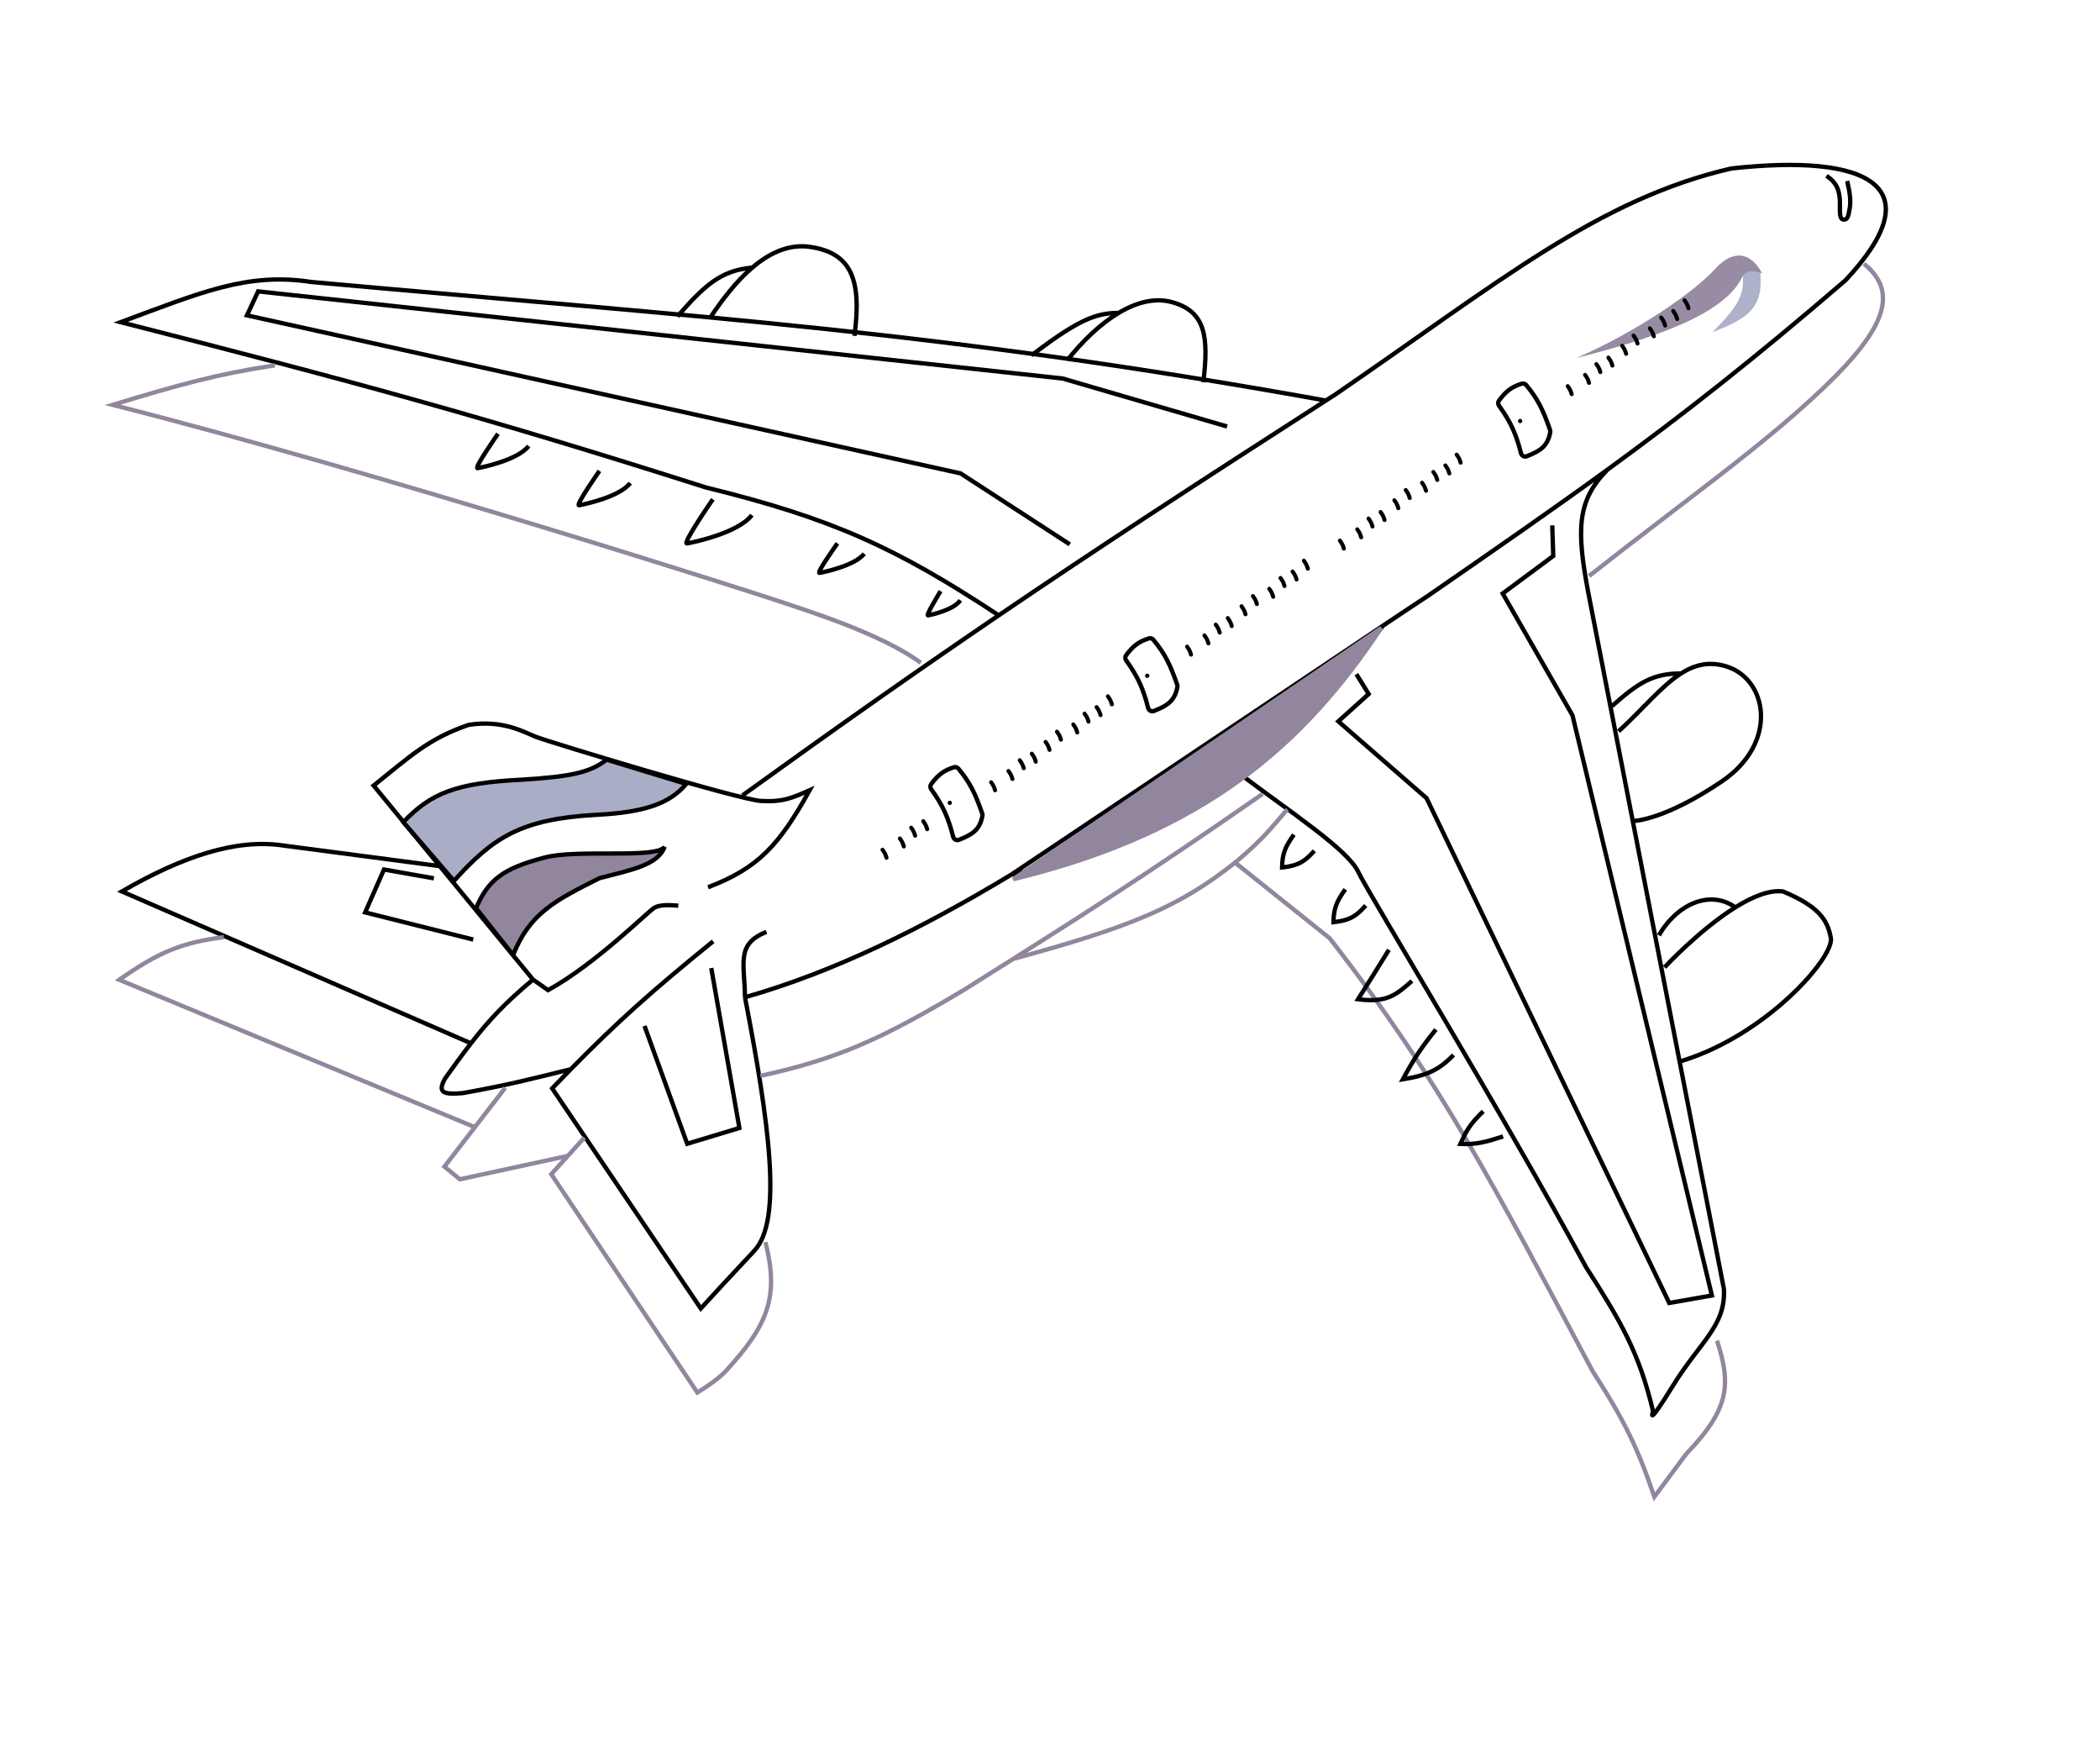
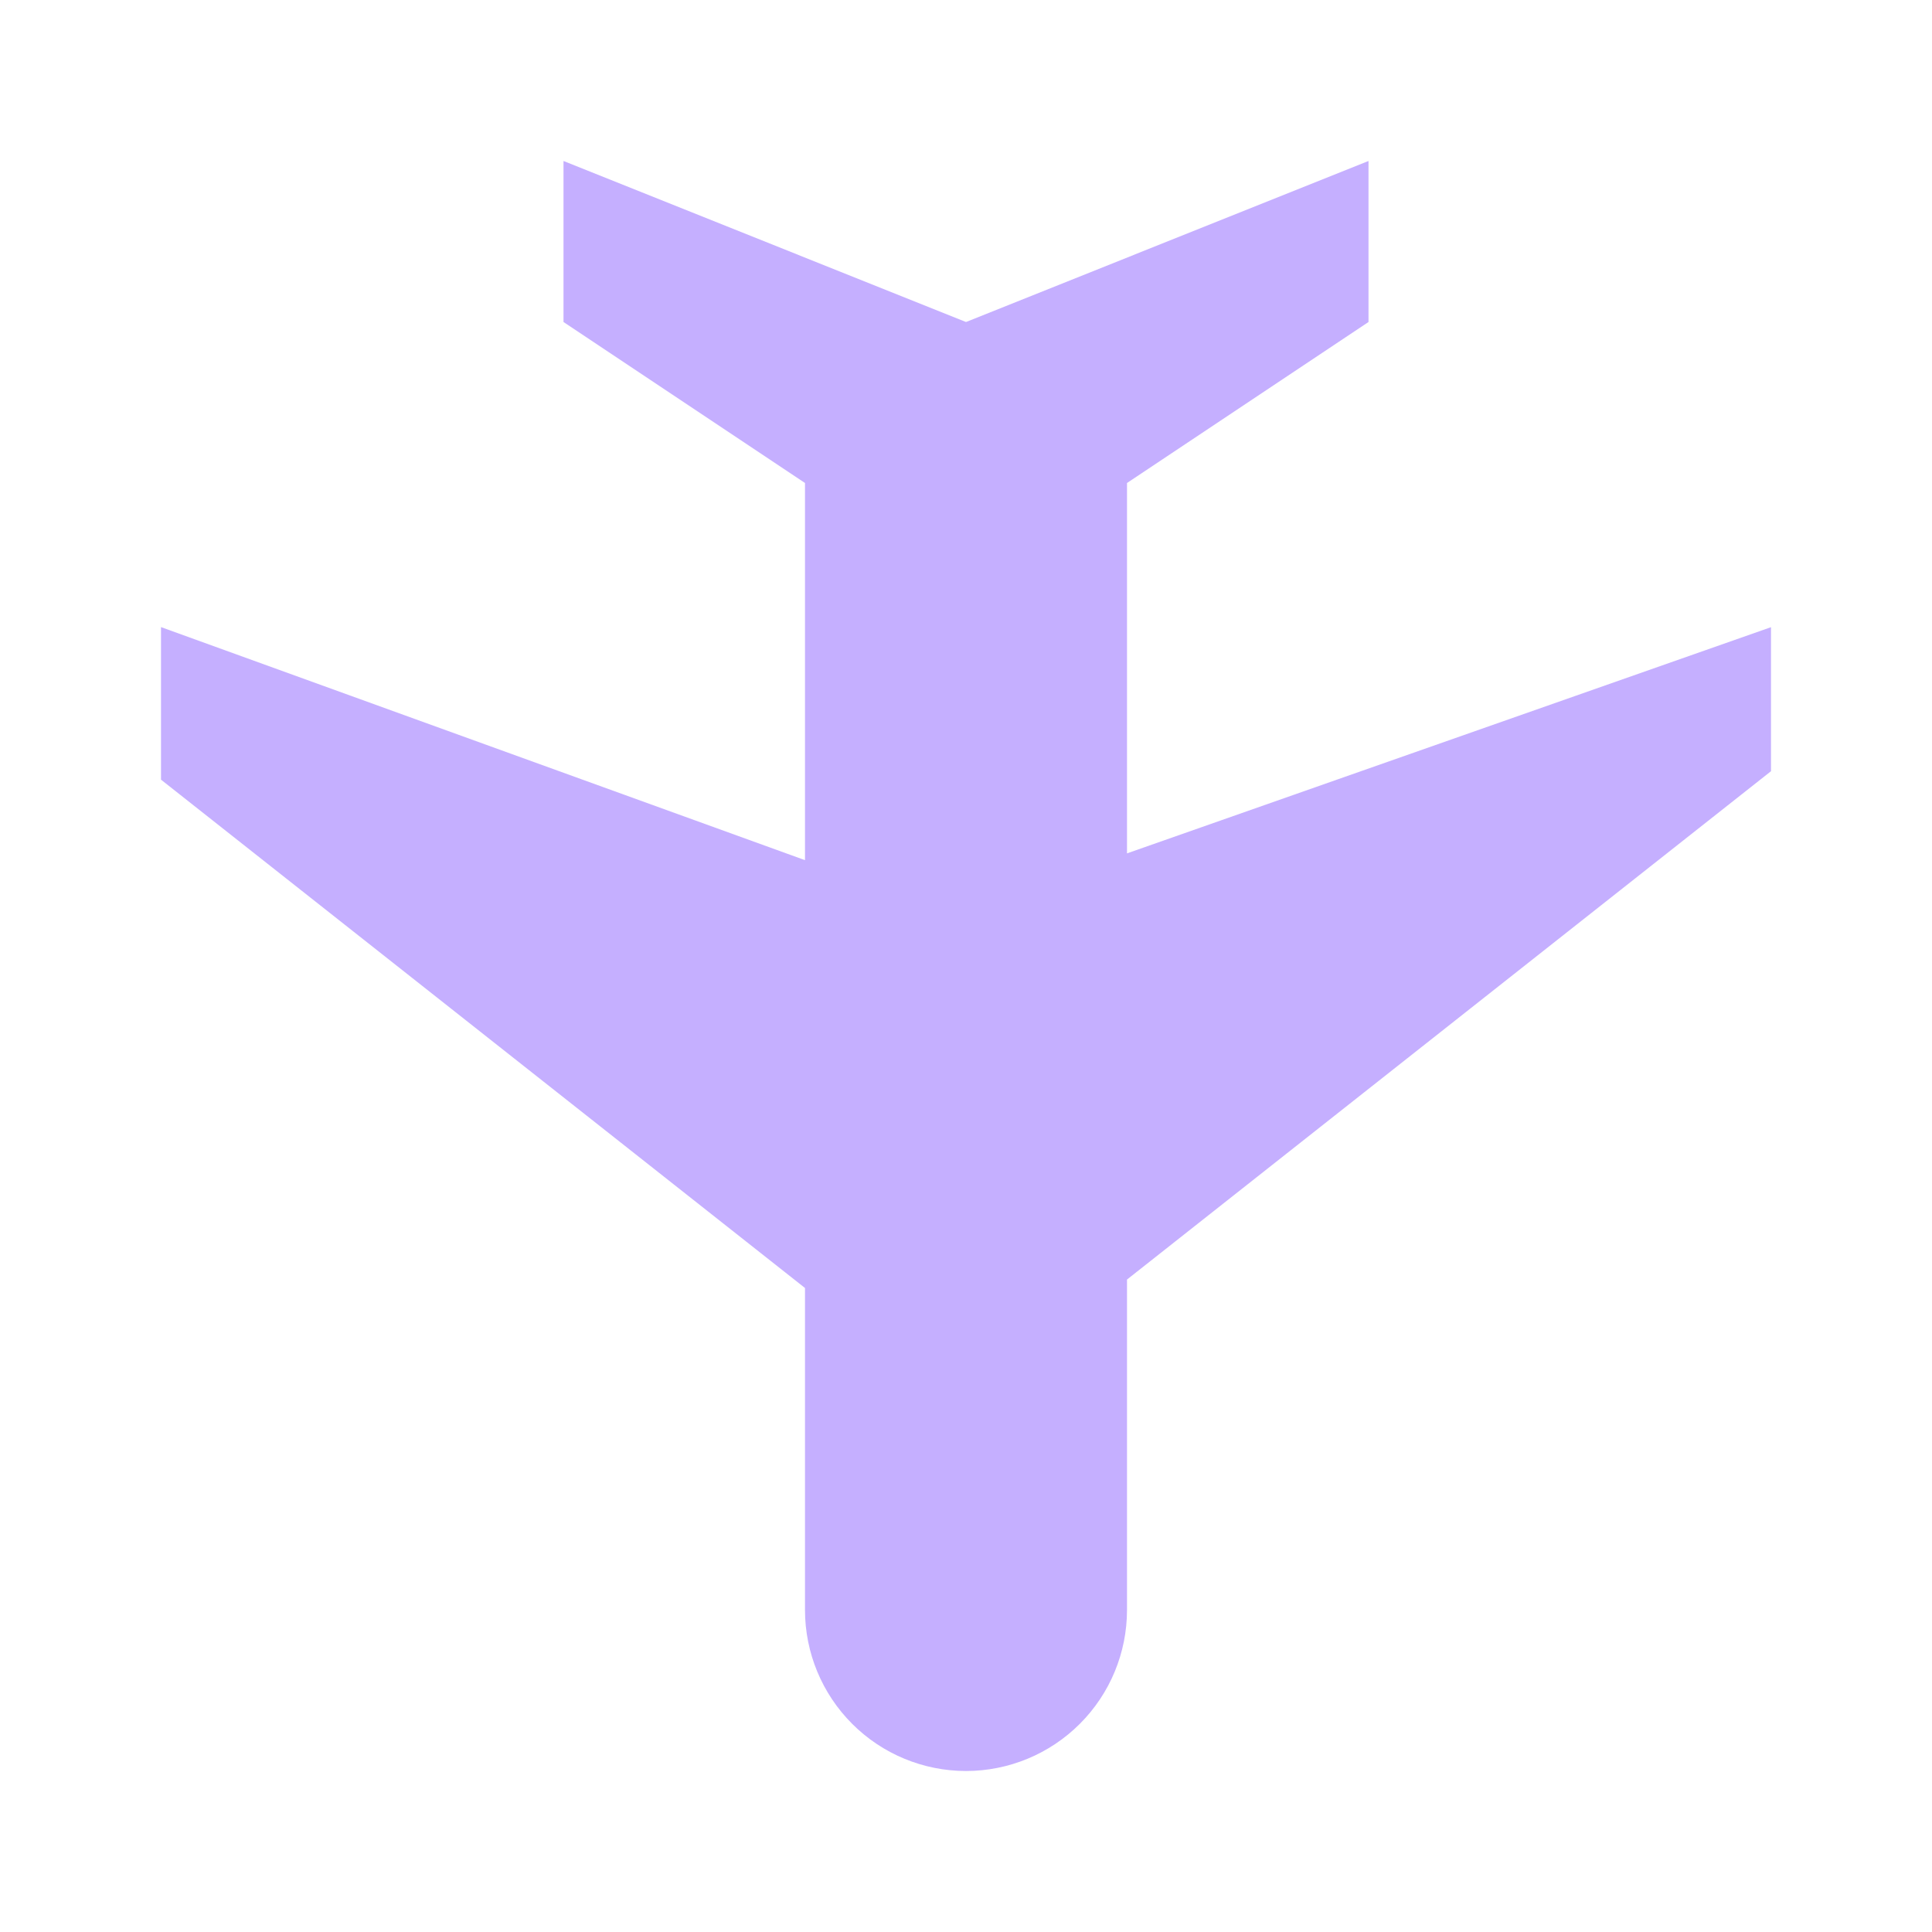
- <svg xmlns="http://www.w3.org/2000/svg" width="485" height="403" viewBox="0 0 485 403" fill="none">
-   <path d="M171.471 183.656C193.915 167.461 212.372 154.503 230.661 142.074M172.054 230.26C171.986 222.483 169.888 217.949 177.015 215.172M172.054 230.26C177.614 259.097 180.812 281.72 174.224 288.769C167.636 295.818 164.53 299.151 161.849 302.115L127.525 251.293C129.016 249.746 130.442 248.278 131.824 246.873M172.054 230.26C192.918 224.294 212.958 214.36 233.576 201.933M164.704 217.338C150.515 228.832 142.531 235.98 131.824 246.873M164.266 223.507L170.763 260.44L158.712 264.083L148.85 236.881M131.824 246.873C122.563 249.151 117.544 250.475 106.902 252.383C102.145 252.815 101.079 252.171 102.761 249.05C104.973 245.959 106.89 243.308 108.769 240.886M123.107 226.179L126.581 228.614C137.832 222.378 149.762 210.321 151.153 209.569C152.543 208.816 154.6 208.962 156.656 209.108M123.107 226.179C116.757 231.435 112.854 235.618 108.769 240.886M123.107 226.179L101.572 199.977M163.523 204.854C175.165 200.449 180.016 195.036 186.996 182.448C183.06 184.175 180.905 185.227 175.756 184.933C170.608 184.639 126.64 171.236 123.918 170.192C121.196 169.147 116.233 166.088 108.192 167.374C98.835 170.589 94.467 174.858 86.288 181.381L101.572 199.977M108.769 240.886L28.144 205.824C42.026 197.809 54.421 193.587 65.368 195.214L101.572 199.977M100.208 202.793L88.682 200.759L84.332 210.662L109.295 216.932M230.661 142.074C206.822 126.367 192.143 119.696 163.022 112.545C112.1 96.337 82.173 88.217 27.866 74.385C46.379 67.54 57.117 62.817 71.926 65.111C164.258 73.427 217.61 76.542 306.211 92.481M230.661 142.074C253.596 126.489 276.268 111.737 306.211 92.481M306.211 92.481C306.967 91.996 307.727 91.507 308.492 91.015C346.198 65.179 369.072 46.007 399.844 38.899C431.343 35.432 446.735 42.835 426.216 64.721C405.094 82.885 388.91 95.586 371.312 108.394M247.069 125.681L221.85 109.303L57.034 72.807L59.615 67.276L245.41 87.39L283.405 98.475M313.265 155.666L316.101 160.244L309.089 166.554L329.47 184.291L385.511 300.844L395.36 299.112L363.166 165.164L347.048 137.031L358.725 128.377L358.497 121.309M371.312 108.394C358.935 117.402 345.858 126.463 329.872 137.514C326.337 139.839 322.853 142.156 319.417 144.461M371.312 108.394C364.079 115.606 364.154 122.531 366.772 136.607L398.142 297.607C398.608 306.132 392.661 309.74 386.341 319.99C380.021 330.24 381.791 325.867 381.791 325.867C378.564 312.338 374.392 305.185 366.284 292.55C347.484 257.709 316.106 206.442 313.675 201.285C311.245 196.128 297.87 187.412 286.345 178.678M319.417 144.461C294.863 175.149 271.362 194.513 233.576 201.933M319.417 144.461L233.576 201.933" stroke="black" />
-   <path d="M63.492 84.343C50.033 86.395 41.529 88.776 26.008 93.475C88.71 109.39 176.424 137.581 181.289 139.264C186.154 140.946 203.632 146.338 212.65 153.038M430.481 60.904C438.489 67.387 435.629 75.736 421.285 89.429C406.94 103.121 390.161 114.774 367.011 132.991M396.547 309.544C399.78 319.521 399.565 325.19 389.466 335.665L382.075 345.596C378.253 334.367 375.201 328.026 367.84 316.624C345.296 274.299 332.918 249.836 307.097 216.636L285.239 199.159M285.239 199.159C291.264 194.171 293.274 191.576 297.295 186.885M285.239 199.159C272.119 209.626 260.466 214.179 234.308 221.319M175.612 248.398C193.907 244.429 204.273 239.533 222.863 228.409C249.73 211.53 264.787 201.953 291.59 183.319M176.779 286.776C179.941 299.32 177.531 305.867 167.349 316.865C165.596 318.54 164.099 319.585 161.062 321.525L127.316 271.109L131.142 266.882M134.967 262.656L131.142 266.882M116.697 251.147L109.669 260.252M131.142 266.882L106.201 272.285L102.64 269.358L109.669 260.252M109.669 260.252L27.53 226.219C36.508 219.959 41.766 217.636 51.691 216.384" stroke="#92869E" />
-   <path d="M115.011 100.156C115.011 100.156 109.33 108.262 110.315 108.089C111.3 107.916 119.609 106.226 122.106 102.969" stroke="black" />
-   <path d="M138.448 108.724C138.448 108.724 132.767 116.831 133.751 116.658C134.736 116.485 143.046 114.795 145.543 111.538" stroke="black" />
-   <path d="M164.628 115.288C164.628 115.288 157.431 125.692 158.682 125.472C159.933 125.252 170.486 123.103 173.65 118.923" stroke="black" />
-   <path d="M193.405 125.456C193.405 125.456 188.424 132.424 189.284 132.273C190.144 132.121 197.4 130.65 199.588 127.849" stroke="black" />
-   <path d="M217.225 136.496C217.225 136.496 213.714 142.19 214.339 142.08C214.964 141.97 220.238 140.88 221.786 138.594" stroke="black" />
-   <path d="M298.826 192.708C296.863 195.435 296.14 197.063 296.1 200.295C300.18 199.831 301.488 198.703 303.546 196.446" stroke="black" />
-   <path d="M310.695 205.342C308.732 208.069 308.009 209.698 307.968 212.929C312.048 212.465 313.357 211.337 315.414 209.081" stroke="black" />
-   <path d="M320.767 219.308C317.84 224.054 316.295 226.541 313.636 230.717C320.278 231.555 322.387 229.765 326.093 226.494M331.619 237.707C328.094 242.057 326.5 244.594 323.995 249.201C329.833 248.247 332.359 246.977 335.7 243.588M342.557 256.597C339.472 259.528 338.603 261.179 337.282 264.125C340.963 264.294 343.166 263.676 347.131 262.392" stroke="black" />
-   <path d="M203.472 196.518C203.278 196.277 203.342 195.911 203.62 195.774C203.816 195.678 204.054 195.732 204.183 195.908C204.718 196.635 204.984 197.165 205.191 197.944C205.247 198.152 205.142 198.369 204.948 198.464C204.667 198.602 204.335 198.427 204.262 198.122C204.119 197.517 203.905 197.056 203.472 196.518Z" fill="black" />
-   <circle cx="219.353" cy="185.366" r="0.5" transform="rotate(-9.97737 219.353 185.366)" fill="black" />
-   <circle cx="264.958" cy="156.021" r="0.5" transform="rotate(-9.97737 264.958 156.021)" fill="black" />
-   <path d="M207.481 193.919C207.286 193.677 207.35 193.311 207.628 193.174C207.824 193.078 208.062 193.132 208.191 193.308C208.726 194.035 208.992 194.565 209.2 195.344C209.255 195.552 209.151 195.769 208.957 195.864C208.675 196.002 208.343 195.827 208.271 195.522C208.127 194.917 207.913 194.456 207.481 193.919Z" fill="black" />
-   <path d="M210.089 191.429C209.894 191.188 209.958 190.821 210.237 190.684C210.433 190.588 210.67 190.643 210.8 190.818C211.335 191.545 211.6 192.076 211.808 192.854C211.863 193.063 211.759 193.279 211.565 193.374C211.283 193.513 210.951 193.338 210.879 193.032C210.735 192.427 210.521 191.966 210.089 191.429Z" fill="black" />
-   <path d="M212.87 189.924C212.676 189.683 212.739 189.317 213.018 189.18C213.214 189.084 213.451 189.138 213.581 189.314C214.116 190.041 214.382 190.571 214.589 191.35C214.645 191.558 214.54 191.775 214.346 191.87C214.064 192.008 213.732 191.833 213.66 191.528C213.517 190.923 213.303 190.462 212.87 189.924Z" fill="black" />
-   <path d="M228.55 180.938C228.356 180.696 228.42 180.33 228.698 180.193C228.894 180.097 229.132 180.151 229.261 180.327C229.796 181.054 230.062 181.585 230.269 182.363C230.325 182.572 230.22 182.788 230.026 182.883C229.745 183.021 229.413 182.846 229.34 182.541C229.197 181.936 228.983 181.475 228.55 180.938Z" fill="black" />
-   <path d="M232.558 178.338C232.364 178.097 232.428 177.73 232.706 177.593C232.902 177.497 233.14 177.552 233.269 177.727C233.804 178.454 234.07 178.985 234.277 179.763C234.333 179.972 234.228 180.188 234.034 180.283C233.753 180.422 233.421 180.247 233.348 179.941C233.205 179.336 232.991 178.875 232.558 178.338Z" fill="black" />
-   <path d="M235.167 175.849C234.972 175.607 235.036 175.241 235.314 175.104C235.51 175.008 235.748 175.062 235.877 175.238C236.412 175.965 236.678 176.495 236.885 177.274C236.941 177.482 236.836 177.699 236.643 177.794C236.361 177.932 236.029 177.757 235.956 177.452C235.813 176.847 235.599 176.386 235.167 175.849Z" fill="black" />
-   <path d="M237.948 174.344C237.753 174.102 237.817 173.736 238.096 173.599C238.291 173.503 238.529 173.557 238.658 173.733C239.193 174.46 239.459 174.991 239.667 175.769C239.722 175.978 239.618 176.194 239.424 176.289C239.142 176.427 238.81 176.252 238.738 175.947C238.594 175.342 238.38 174.881 237.948 174.344Z" fill="black" />
-   <path d="M241.126 171.618C240.931 171.377 240.995 171.01 241.274 170.873C241.469 170.777 241.707 170.832 241.836 171.007C242.371 171.734 242.637 172.265 242.845 173.043C242.9 173.252 242.796 173.468 242.602 173.563C242.32 173.702 241.988 173.527 241.916 173.221C241.772 172.616 241.558 172.155 241.126 171.618Z" fill="black" />
-   <path d="M243.757 169.261C243.563 169.019 243.626 168.653 243.905 168.516C244.101 168.42 244.338 168.474 244.468 168.65C245.003 169.377 245.269 169.907 245.476 170.686C245.532 170.894 245.427 171.111 245.233 171.206C244.951 171.344 244.619 171.169 244.547 170.864C244.404 170.259 244.19 169.798 243.757 169.261Z" fill="black" />
-   <path d="M247.523 167.583C247.329 167.341 247.393 166.975 247.671 166.838C247.867 166.742 248.105 166.796 248.234 166.972C248.769 167.699 249.035 168.229 249.242 169.008C249.298 169.216 249.193 169.433 248.999 169.528C248.718 169.666 248.386 169.491 248.313 169.186C248.17 168.581 247.956 168.12 247.523 167.583Z" fill="black" />
-   <path d="M250.131 165.093C249.937 164.852 250.001 164.485 250.279 164.348C250.475 164.252 250.713 164.307 250.842 164.482C251.377 165.209 251.643 165.74 251.85 166.518C251.906 166.727 251.801 166.943 251.607 167.038C251.326 167.177 250.994 167.002 250.921 166.696C250.778 166.091 250.564 165.63 250.131 165.093Z" fill="black" />
-   <path d="M252.913 163.588C252.718 163.347 252.782 162.98 253.061 162.844C253.257 162.748 253.494 162.802 253.624 162.978C254.159 163.705 254.424 164.235 254.632 165.014C254.687 165.222 254.583 165.439 254.389 165.534C254.107 165.672 253.775 165.497 253.703 165.192C253.559 164.587 253.345 164.125 252.913 163.588Z" fill="black" />
-   <path d="M255.521 161.099C255.326 160.857 255.39 160.491 255.669 160.354C255.864 160.258 256.102 160.312 256.231 160.488C256.766 161.215 257.032 161.746 257.24 162.524C257.295 162.733 257.191 162.949 256.997 163.044C256.715 163.182 256.383 163.007 256.311 162.702C256.167 162.097 255.953 161.636 255.521 161.099Z" fill="black" />
-   <path d="M273.809 149.623C273.615 149.381 273.678 149.015 273.957 148.878C274.153 148.782 274.39 148.836 274.52 149.012C275.055 149.739 275.321 150.27 275.528 151.048C275.584 151.257 275.479 151.473 275.285 151.568C275.003 151.706 274.671 151.531 274.599 151.226C274.456 150.621 274.242 150.16 273.809 149.623Z" fill="black" />
-   <path d="M277.817 147.023C277.623 146.781 277.687 146.415 277.965 146.278C278.161 146.182 278.399 146.236 278.528 146.412C279.063 147.139 279.329 147.67 279.536 148.448C279.592 148.657 279.487 148.873 279.293 148.968C279.011 149.107 278.679 148.931 278.607 148.626C278.464 148.021 278.25 147.56 277.817 147.023Z" fill="black" />
-   <path d="M280.425 144.533C280.231 144.292 280.295 143.925 280.573 143.789C280.769 143.693 281.007 143.747 281.136 143.923C281.671 144.65 281.937 145.18 282.144 145.959C282.2 146.167 282.095 146.384 281.901 146.479C281.62 146.617 281.288 146.442 281.215 146.137C281.072 145.532 280.858 145.07 280.425 144.533Z" fill="black" />
-   <path d="M283.207 143.029C283.012 142.787 283.076 142.421 283.355 142.284C283.55 142.188 283.788 142.242 283.918 142.418C284.452 143.145 284.718 143.676 284.926 144.454C284.981 144.663 284.877 144.879 284.683 144.974C284.401 145.112 284.069 144.937 283.997 144.632C283.853 144.027 283.639 143.566 283.207 143.029Z" fill="black" />
-   <path d="M286.385 140.303C286.19 140.061 286.254 139.695 286.532 139.558C286.728 139.462 286.966 139.516 287.095 139.692C287.63 140.419 287.896 140.95 288.103 141.728C288.159 141.937 288.054 142.153 287.861 142.248C287.579 142.387 287.247 142.212 287.175 141.906C287.031 141.301 286.817 140.84 286.385 140.303Z" fill="black" />
-   <path d="M289.016 137.945C288.821 137.704 288.885 137.337 289.164 137.201C289.36 137.105 289.597 137.159 289.727 137.335C290.262 138.062 290.527 138.592 290.735 139.371C290.79 139.579 290.686 139.796 290.492 139.891C290.21 140.029 289.878 139.854 289.806 139.549C289.662 138.944 289.448 138.482 289.016 137.945Z" fill="black" />
-   <path d="M292.782 136.267C292.588 136.026 292.652 135.66 292.93 135.523C293.126 135.427 293.364 135.481 293.493 135.657C294.028 136.384 294.294 136.914 294.501 137.693C294.557 137.901 294.452 138.118 294.258 138.213C293.977 138.351 293.645 138.176 293.572 137.871C293.429 137.266 293.215 136.805 292.782 136.267Z" fill="black" />
-   <path d="M295.39 133.778C295.196 133.536 295.26 133.17 295.538 133.033C295.734 132.937 295.971 132.991 296.101 133.167C296.636 133.894 296.902 134.425 297.109 135.203C297.165 135.412 297.06 135.628 296.866 135.723C296.584 135.862 296.252 135.686 296.18 135.381C296.037 134.776 295.823 134.315 295.39 133.778Z" fill="black" />
-   <path d="M298.172 132.273C297.977 132.032 298.041 131.665 298.319 131.529C298.515 131.432 298.753 131.487 298.882 131.663C299.417 132.389 299.683 132.92 299.891 133.698C299.946 133.907 299.841 134.123 299.648 134.219C299.366 134.357 299.034 134.182 298.962 133.877C298.818 133.272 298.604 132.81 298.172 132.273Z" fill="black" />
-   <path d="M300.78 129.784C300.585 129.542 300.649 129.176 300.928 129.039C301.123 128.943 301.361 128.997 301.491 129.173C302.025 129.9 302.291 130.431 302.499 131.209C302.554 131.418 302.45 131.634 302.256 131.729C301.974 131.867 301.642 131.692 301.57 131.387C301.426 130.782 301.212 130.321 300.78 129.784Z" fill="black" />
-   <path d="M309.101 125.138C308.906 124.896 308.97 124.53 309.248 124.393C309.444 124.297 309.682 124.351 309.811 124.527C310.346 125.254 310.612 125.785 310.819 126.563C310.875 126.772 310.77 126.988 310.577 127.083C310.295 127.222 309.963 127.046 309.891 126.741C309.747 126.136 309.533 125.675 309.101 125.138Z" fill="black" />
-   <path d="M313.109 122.538C312.914 122.297 312.978 121.93 313.256 121.793C313.452 121.697 313.69 121.752 313.819 121.927C314.354 122.654 314.62 123.185 314.828 123.963C314.883 124.172 314.778 124.388 314.585 124.483C314.303 124.622 313.971 124.447 313.899 124.141C313.755 123.536 313.541 123.075 313.109 122.538Z" fill="black" />
-   <path d="M315.717 120.049C315.522 119.807 315.586 119.441 315.865 119.304C316.061 119.208 316.298 119.262 316.428 119.438C316.962 120.165 317.228 120.695 317.436 121.474C317.491 121.682 317.387 121.899 317.193 121.994C316.911 122.132 316.579 121.957 316.507 121.652C316.363 121.047 316.149 120.586 315.717 120.049Z" fill="black" />
-   <path d="M318.498 118.544C318.304 118.302 318.368 117.936 318.646 117.799C318.842 117.703 319.08 117.757 319.209 117.933C319.744 118.66 320.01 119.191 320.217 119.969C320.273 120.178 320.168 120.394 319.974 120.489C319.693 120.627 319.361 120.452 319.288 120.147C319.145 119.542 318.931 119.081 318.498 118.544Z" fill="black" />
-   <path d="M321.676 115.818C321.482 115.577 321.545 115.21 321.824 115.073C322.02 114.977 322.257 115.032 322.387 115.207C322.922 115.934 323.188 116.465 323.395 117.243C323.45 117.452 323.346 117.668 323.152 117.763C322.87 117.902 322.538 117.727 322.466 117.421C322.323 116.816 322.109 116.355 321.676 115.818Z" fill="black" />
-   <path d="M324.307 113.461C324.113 113.219 324.177 112.853 324.455 112.716C324.651 112.62 324.889 112.674 325.018 112.85C325.553 113.577 325.819 114.107 326.026 114.886C326.082 115.094 325.977 115.311 325.783 115.406C325.502 115.544 325.17 115.369 325.097 115.064C324.954 114.459 324.74 113.998 324.307 113.461Z" fill="black" />
-   <path d="M328.074 111.783C327.879 111.541 327.943 111.175 328.222 111.038C328.417 110.942 328.655 110.996 328.784 111.172C329.319 111.899 329.585 112.429 329.793 113.208C329.848 113.416 329.744 113.633 329.55 113.728C329.268 113.866 328.936 113.691 328.864 113.386C328.72 112.781 328.506 112.32 328.074 111.783Z" fill="black" />
-   <path d="M330.682 109.293C330.487 109.052 330.551 108.685 330.829 108.548C331.025 108.452 331.263 108.507 331.392 108.682C331.927 109.409 332.193 109.94 332.401 110.718C332.456 110.927 332.351 111.143 332.158 111.238C331.876 111.377 331.544 111.202 331.472 110.896C331.328 110.291 331.114 109.83 330.682 109.293Z" fill="black" />
-   <path d="M333.463 107.788C333.269 107.547 333.333 107.18 333.611 107.044C333.807 106.948 334.044 107.002 334.174 107.178C334.709 107.905 334.975 108.435 335.182 109.214C335.238 109.422 335.133 109.639 334.939 109.734C334.657 109.872 334.325 109.697 334.253 109.392C334.11 108.787 333.896 108.326 333.463 107.788Z" fill="black" />
-   <path d="M336.071 105.299C335.877 105.057 335.941 104.691 336.219 104.554C336.415 104.458 336.653 104.512 336.782 104.688C337.317 105.415 337.583 105.946 337.79 106.724C337.846 106.933 337.741 107.149 337.547 107.244C337.266 107.382 336.934 107.207 336.861 106.902C336.718 106.297 336.504 105.836 336.071 105.299Z" fill="black" />
-   <path d="M421.832 40.595C424.203 42.16 424.974 44.069 424.934 47.102C424.904 49.445 424.888 50.617 425.808 50.702C426.727 50.787 426.887 49.867 427.207 48.027C427.474 46.49 427.269 44.547 426.61 41.785" stroke="black" />
-   <path d="M388.24 245.007C407.997 238.993 423.618 221.014 422.838 216.582C422.063 212.174 419.779 209.209 411.935 205.884C411.852 205.849 411.764 205.824 411.676 205.814C408.53 205.457 404.632 207.097 400.778 209.5M384.428 223.339C384.428 223.339 392.503 214.659 400.778 209.5M383.129 215.953C387.419 208.598 395.035 205.379 400.778 209.5M373.828 168.852C379.462 163.68 383.713 158.384 388.232 155.5M377.466 189.535C377.466 189.535 384.533 189.307 397.688 180.393C410.842 171.479 408.244 156.706 398.6 153.833C394.645 152.655 391.374 153.494 388.232 155.5M372.296 163.03C378.234 157.769 381.641 155.464 388.232 155.5M246.547 83.108C250.048 78.708 254.129 74.779 258.345 72.255M277.912 88.251C279.14 77.961 278.587 71.887 270.594 69.739C266.657 68.681 262.437 69.806 258.345 72.255M258.345 72.255C252.448 72.16 247.77 74.855 238.234 82.032M164.091 73.245C166.854 69.113 170.095 64.902 173.751 61.784M197.339 77.549C199.089 64.381 196.51 58.404 187.126 57.008C182.228 56.28 177.743 58.381 173.751 61.784M156.444 73.067C162.837 65.751 166.522 62.449 173.751 61.784" stroke="black" />
-   <circle cx="351.071" cy="97.212" r="0.5" transform="rotate(-9.97737 351.071 97.2115)" fill="black" />
-   <path d="M220.143 193.214C219.006 188.817 217.858 186.125 215.056 182.21C214.806 181.861 214.798 181.389 215.054 181.044C216.759 178.752 218.086 177.86 220.307 177.153C220.679 177.034 221.086 177.157 221.336 177.457C224.033 180.692 225.234 183.196 226.857 187.853C226.911 188.009 226.927 188.18 226.897 188.343C226.29 191.636 224.56 192.677 221.478 193.905C220.919 194.128 220.294 193.797 220.143 193.214Z" stroke="black" />
-   <path d="M265.169 163.463C264.033 159.066 262.884 156.374 260.082 152.459C259.832 152.11 259.824 151.637 260.08 151.293C261.785 149.001 263.112 148.109 265.333 147.401C265.705 147.283 266.112 147.406 266.362 147.706C269.059 150.941 270.26 153.445 271.883 158.102C271.937 158.258 271.953 158.429 271.923 158.592C271.316 161.885 269.586 162.926 266.504 164.153C265.945 164.376 265.32 164.046 265.169 163.463Z" stroke="black" />
-   <path d="M351.282 104.653C350.146 100.257 348.997 97.565 346.195 93.649C345.946 93.3 345.938 92.828 346.194 92.484C347.898 90.192 349.225 89.3 351.447 88.592C351.819 88.474 352.226 88.597 352.476 88.897C355.172 92.132 356.373 94.636 357.996 99.293C358.05 99.449 358.066 99.62 358.036 99.782C357.429 103.075 355.7 104.117 352.618 105.344C352.058 105.567 351.433 105.237 351.282 104.653Z" stroke="black" />
-   <g opacity="0.95">
-     <path d="M395.5 76.687C400.798 71.358 402.955 68.45 402.5 63.687C403.553 61.86 404.495 61.834 406.5 62.687C407.343 70.84 404.051 73.444 395.5 76.687Z" fill="#A9ADC6" />
-     <path d="M396 62.187C391.5 67.187 378.571 76.344 364 82.687C381.592 78.177 398.5 72.687 402.5 63.687C403.687 62.433 404.621 62.233 407 63.187C404.594 58.49 400.5 57.187 396 62.187Z" fill="#92869E" />
-   </g>
-   <path d="M361.719 89.482C361.524 89.24 361.588 88.874 361.867 88.737C362.062 88.641 362.3 88.696 362.429 88.871C362.964 89.598 363.23 90.129 363.438 90.907C363.493 91.116 363.389 91.332 363.195 91.427C362.913 91.566 362.581 91.391 362.509 91.085C362.365 90.48 362.151 90.019 361.719 89.482Z" fill="black" />
-   <path d="M365.727 86.882C365.532 86.641 365.596 86.274 365.875 86.138C366.071 86.041 366.308 86.096 366.438 86.272C366.973 86.998 367.238 87.529 367.446 88.307C367.501 88.516 367.397 88.732 367.203 88.828C366.921 88.966 366.589 88.791 366.517 88.485C366.373 87.88 366.159 87.419 365.727 86.882Z" fill="black" />
-   <path d="M368.335 84.393C368.141 84.151 368.204 83.785 368.483 83.648C368.679 83.552 368.916 83.606 369.046 83.782C369.581 84.509 369.846 85.04 370.054 85.818C370.109 86.026 370.005 86.243 369.811 86.338C369.529 86.476 369.197 86.301 369.125 85.996C368.982 85.391 368.767 84.93 368.335 84.393Z" fill="black" />
-   <path d="M371.116 82.888C370.922 82.647 370.986 82.28 371.264 82.143C371.46 82.047 371.698 82.102 371.827 82.277C372.362 83.004 372.628 83.535 372.835 84.313C372.891 84.522 372.786 84.738 372.592 84.833C372.311 84.972 371.979 84.797 371.906 84.491C371.763 83.886 371.549 83.425 371.116 82.888Z" fill="black" />
-   <path d="M374.294 80.162C374.1 79.921 374.164 79.554 374.442 79.418C374.638 79.322 374.876 79.376 375.005 79.552C375.54 80.278 375.806 80.809 376.013 81.588C376.069 81.796 375.964 82.013 375.77 82.108C375.489 82.246 375.157 82.071 375.084 81.766C374.941 81.16 374.727 80.699 374.294 80.162Z" fill="black" />
-   <path d="M376.926 77.805C376.731 77.563 376.795 77.197 377.073 77.06C377.269 76.964 377.507 77.018 377.636 77.194C378.171 77.921 378.437 78.451 378.644 79.23C378.7 79.439 378.595 79.655 378.402 79.75C378.12 79.888 377.788 79.713 377.716 79.408C377.572 78.803 377.358 78.342 376.926 77.805Z" fill="black" />
-   <path d="M380.692 76.127C380.497 75.885 380.561 75.519 380.839 75.382C381.035 75.286 381.273 75.34 381.402 75.516C381.937 76.243 382.203 76.774 382.411 77.552C382.466 77.76 382.361 77.977 382.168 78.072C381.886 78.21 381.554 78.035 381.482 77.73C381.338 77.125 381.124 76.664 380.692 76.127Z" fill="black" />
-   <path d="M383.3 73.637C383.105 73.396 383.169 73.029 383.448 72.893C383.644 72.796 383.881 72.851 384.011 73.026C384.546 73.753 384.811 74.284 385.019 75.062C385.074 75.271 384.97 75.487 384.776 75.582C384.494 75.721 384.162 75.546 384.09 75.24C383.946 74.635 383.732 74.174 383.3 73.637Z" fill="black" />
-   <path d="M386.081 72.133C385.887 71.891 385.951 71.525 386.229 71.388C386.425 71.292 386.663 71.346 386.792 71.522C387.327 72.249 387.593 72.779 387.8 73.558C387.856 73.766 387.751 73.983 387.557 74.078C387.276 74.216 386.944 74.041 386.871 73.736C386.728 73.131 386.514 72.67 386.081 72.133Z" fill="black" />
-   <path d="M388.689 69.643C388.495 69.401 388.559 69.035 388.837 68.898C389.033 68.802 389.271 68.857 389.4 69.032C389.935 69.759 390.201 70.29 390.408 71.068C390.464 71.277 390.359 71.493 390.165 71.588C389.884 71.727 389.552 71.552 389.479 71.246C389.336 70.641 389.122 70.18 388.689 69.643Z" fill="black" />
-   <path d="M234 203C278.51 192.221 301.278 171.69 319 145L234 203Z" fill="#92869E" stroke="#92869E" />
-   <path d="M137.622 188.139C120.231 189.118 113.898 193.373 104.835 203.385L93.149 189.802C99.52 183.203 105.076 180.778 120.517 180.02C132.235 179.303 136.414 178.267 140.093 175.395L158.5 181C154.707 185.499 148.992 187.569 137.622 188.139Z" fill="#A9ADC6" stroke="black" />
-   <path d="M138.46 202.752C128 208 122.356 210.917 118.5 220.5L109.932 209.682C112.732 203.317 115.847 200.578 125.715 198.019C133.175 195.958 151.694 198.383 153.5 195.5C151.949 199.771 145.724 200.858 138.46 202.752Z" fill="#92869E" stroke="black" />
+ <svg xmlns="http://www.w3.org/2000/svg" width="75" height="75" viewBox="0 0 75 75" fill="none">
+   <path d="M6.25 24.344L6.25 30.266L31.25 50L31.25 62.5C31.25 64.158 31.909 65.747 33.081 66.919C34.253 68.091 35.842 68.75 37.5 68.75C39.158 68.75 40.747 68.091 41.919 66.919C43.092 65.747 43.75 64.158 43.75 62.5L43.75 49.672L68.75 29.938L68.75 24.347L43.75 33.128L43.75 18.75L53.125 12.5L53.125 6.25L37.5 12.5L21.875 6.25L21.875 12.5L31.25 18.75L31.25 33.391L6.25 24.344Z" fill="#C5AFFF" />
</svg>
